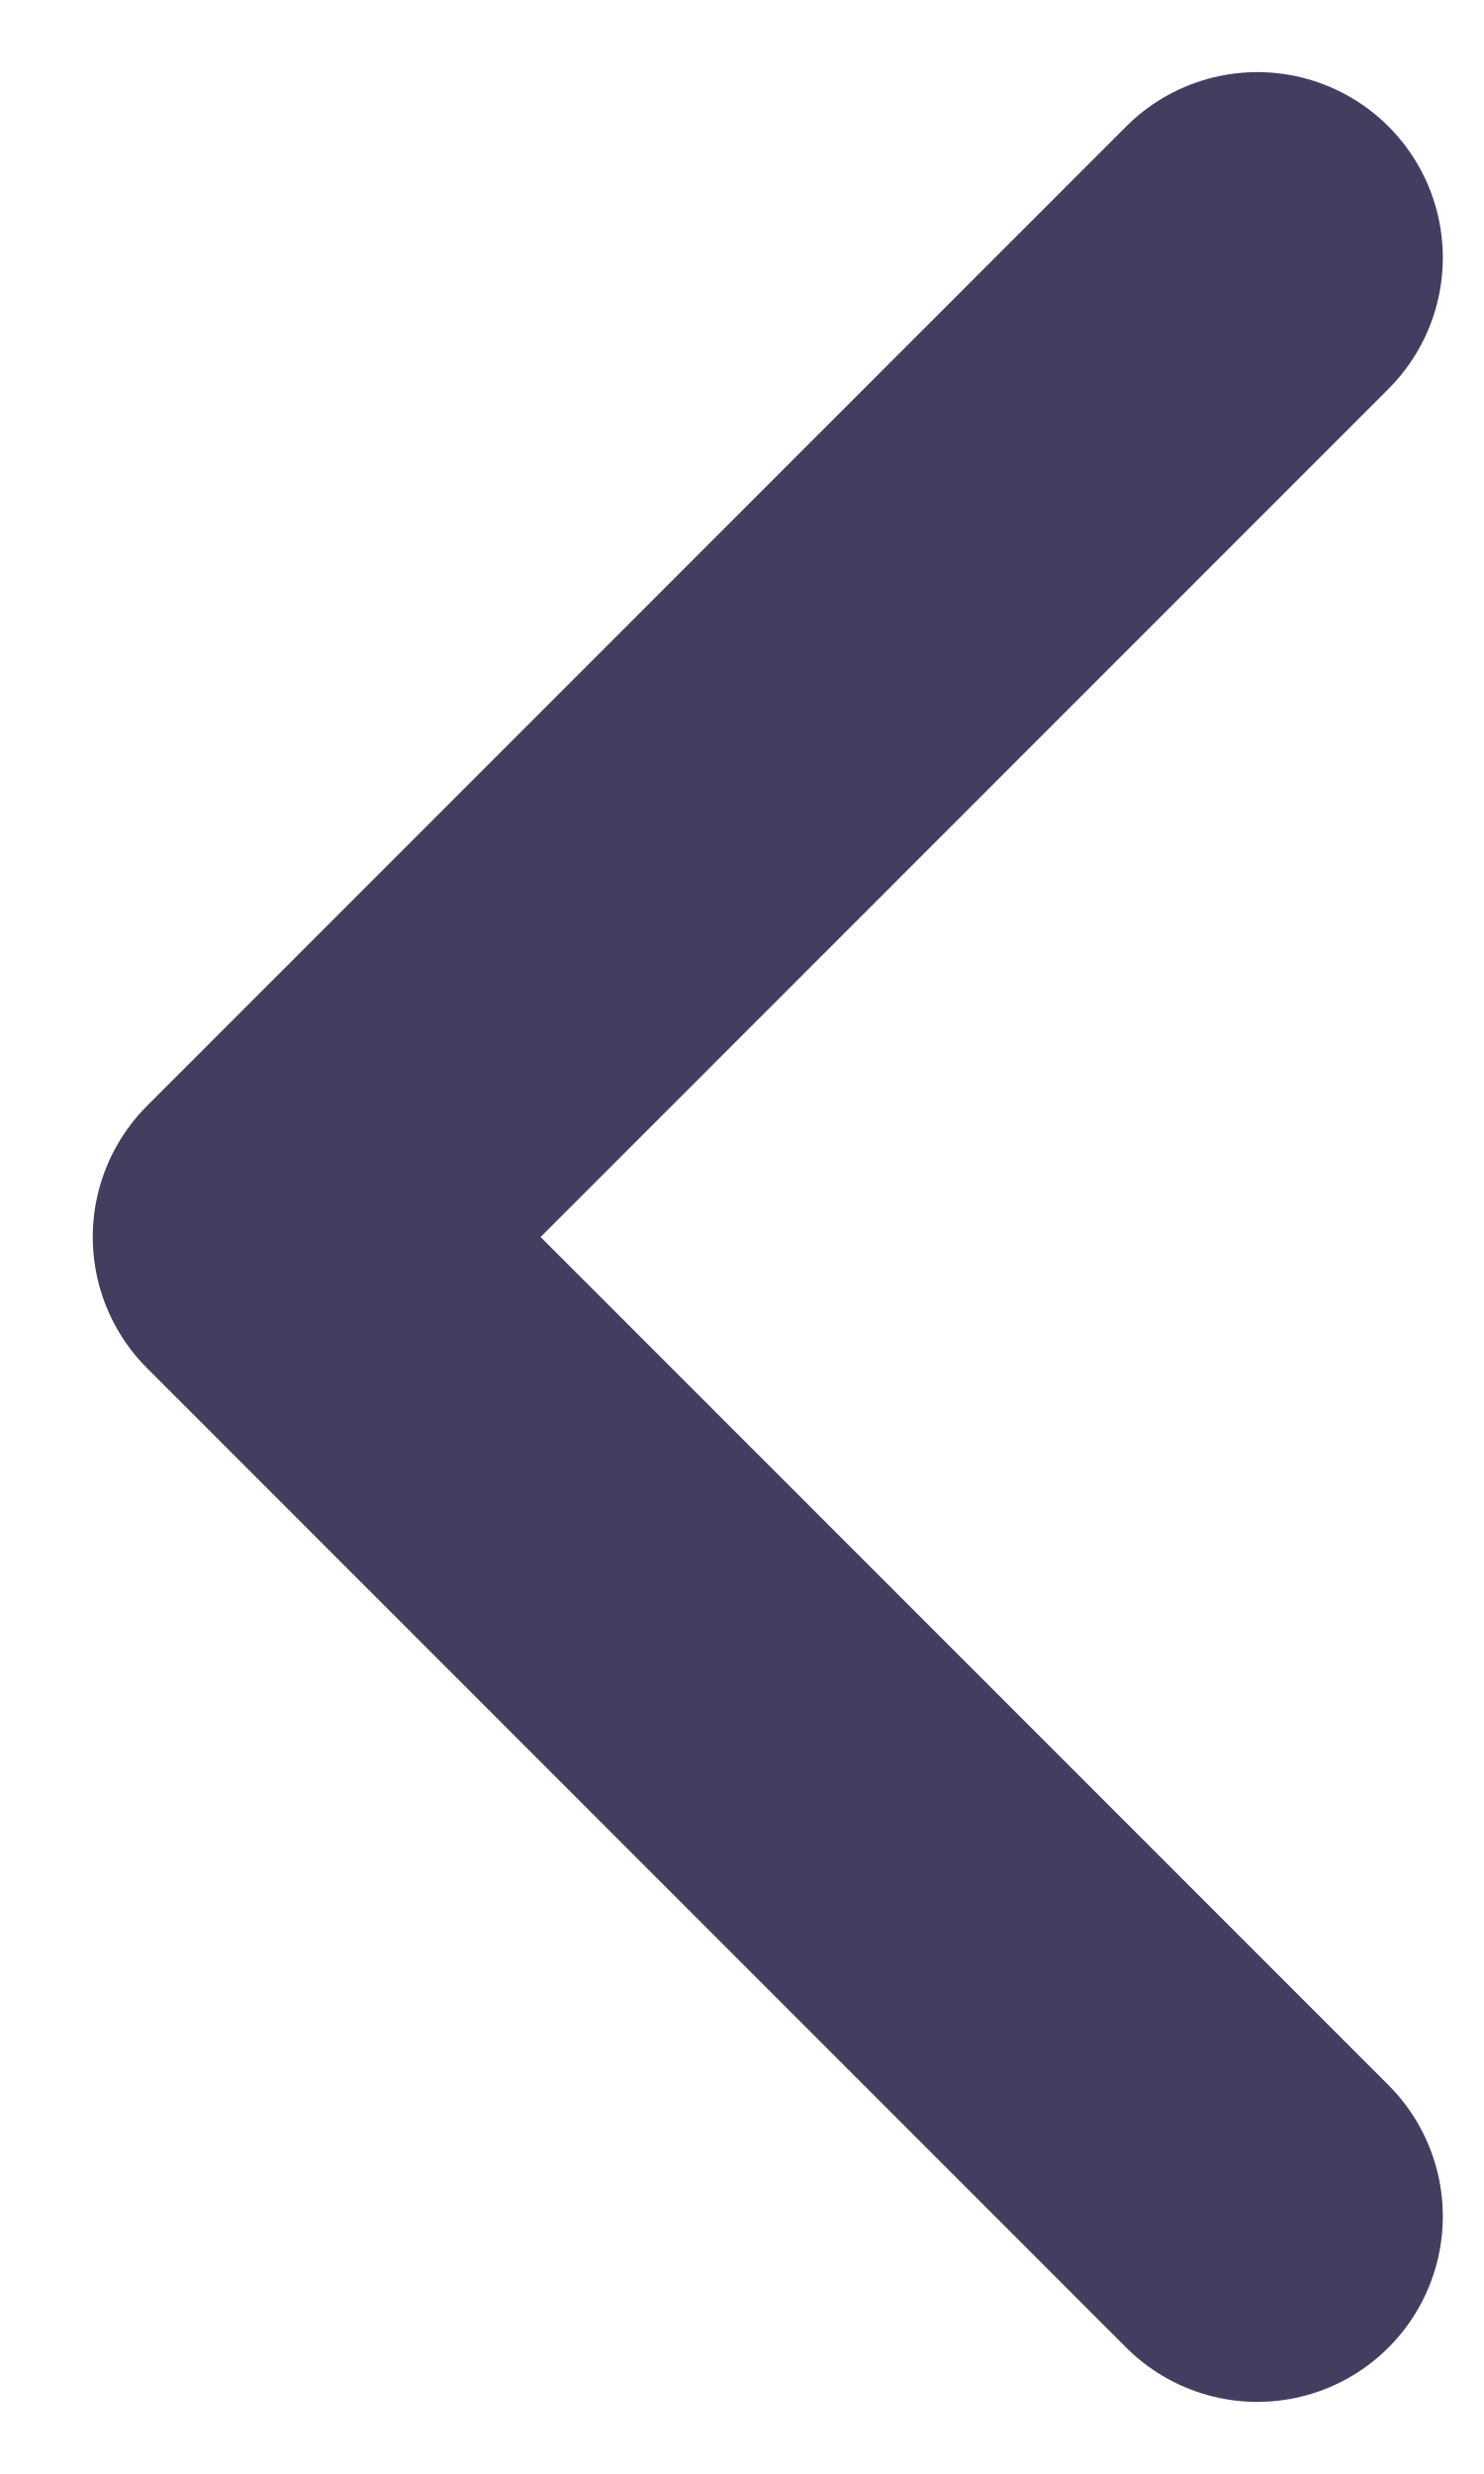
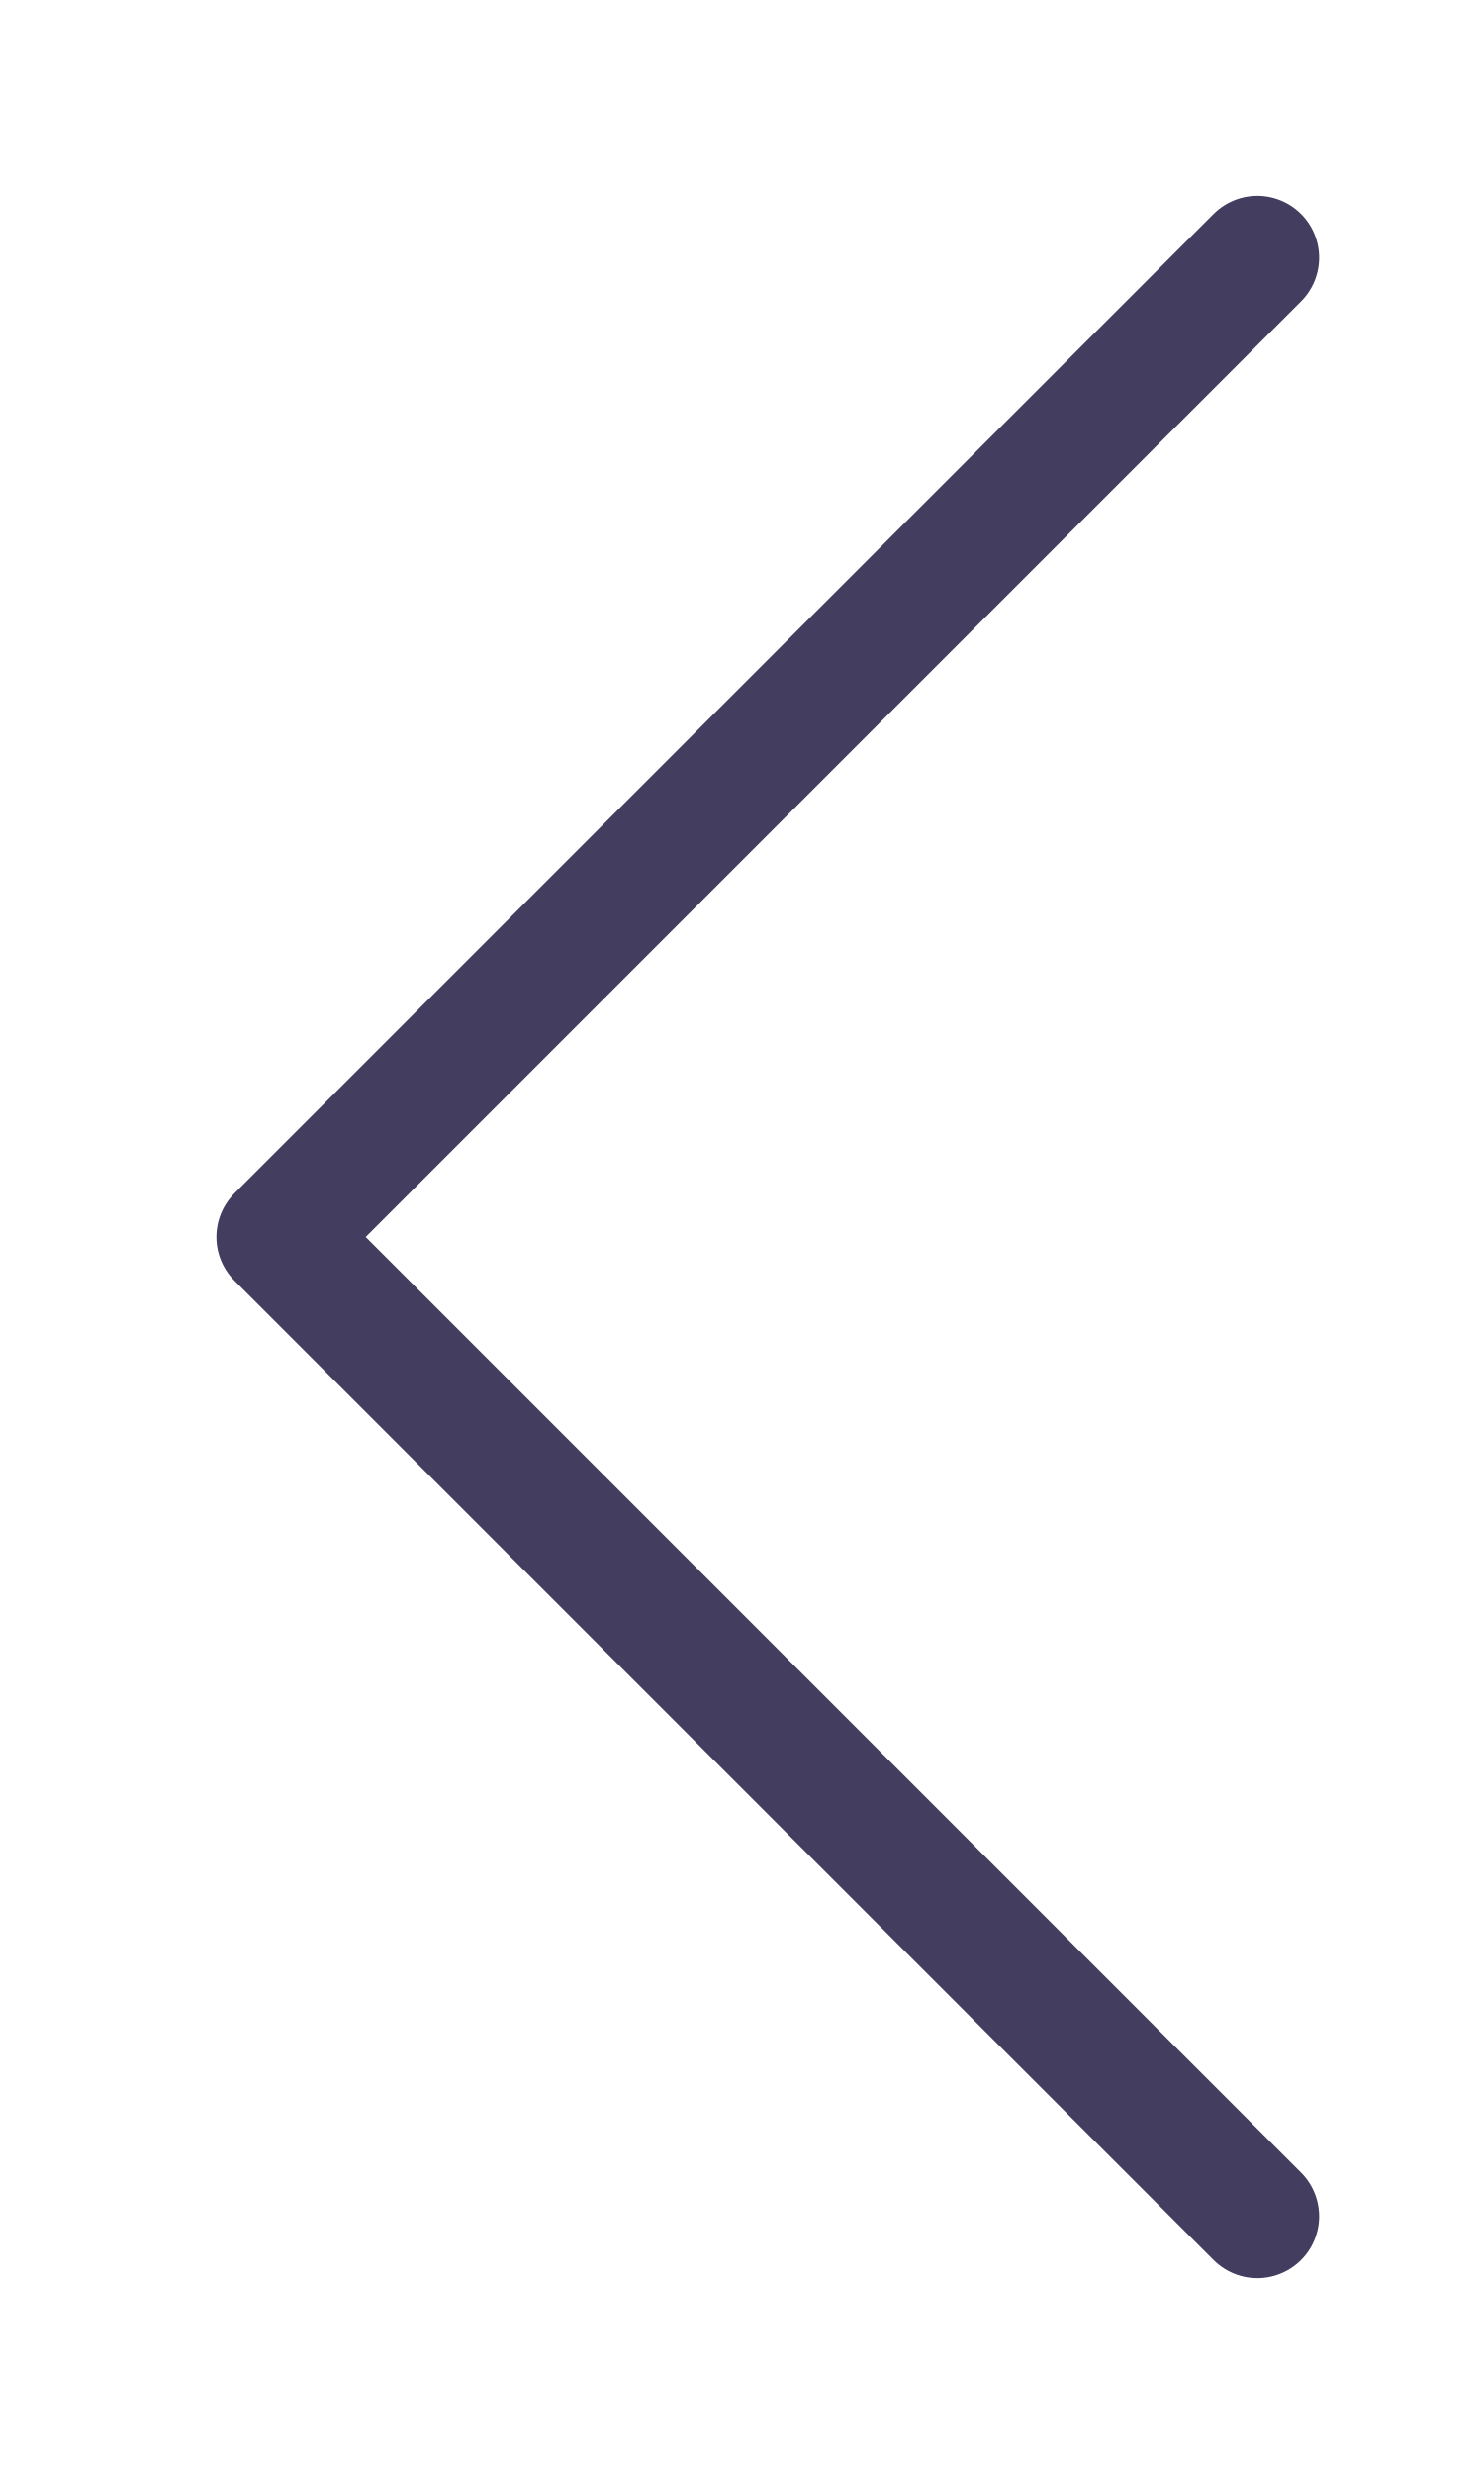
<svg xmlns="http://www.w3.org/2000/svg" width="12" height="20" viewBox="0 0 12 20" fill="none">
-   <path d="M10.167 17.917L2.25 10L10.167 2.083" stroke="#433D60" stroke-width="3" stroke-linecap="round" stroke-linejoin="round" />
+   <path d="M10.167 17.917L2.25 10L10.167 2.083" stroke="#433D60" strokeWidth="3" stroke-linecap="round" stroke-linejoin="round" />
</svg>
